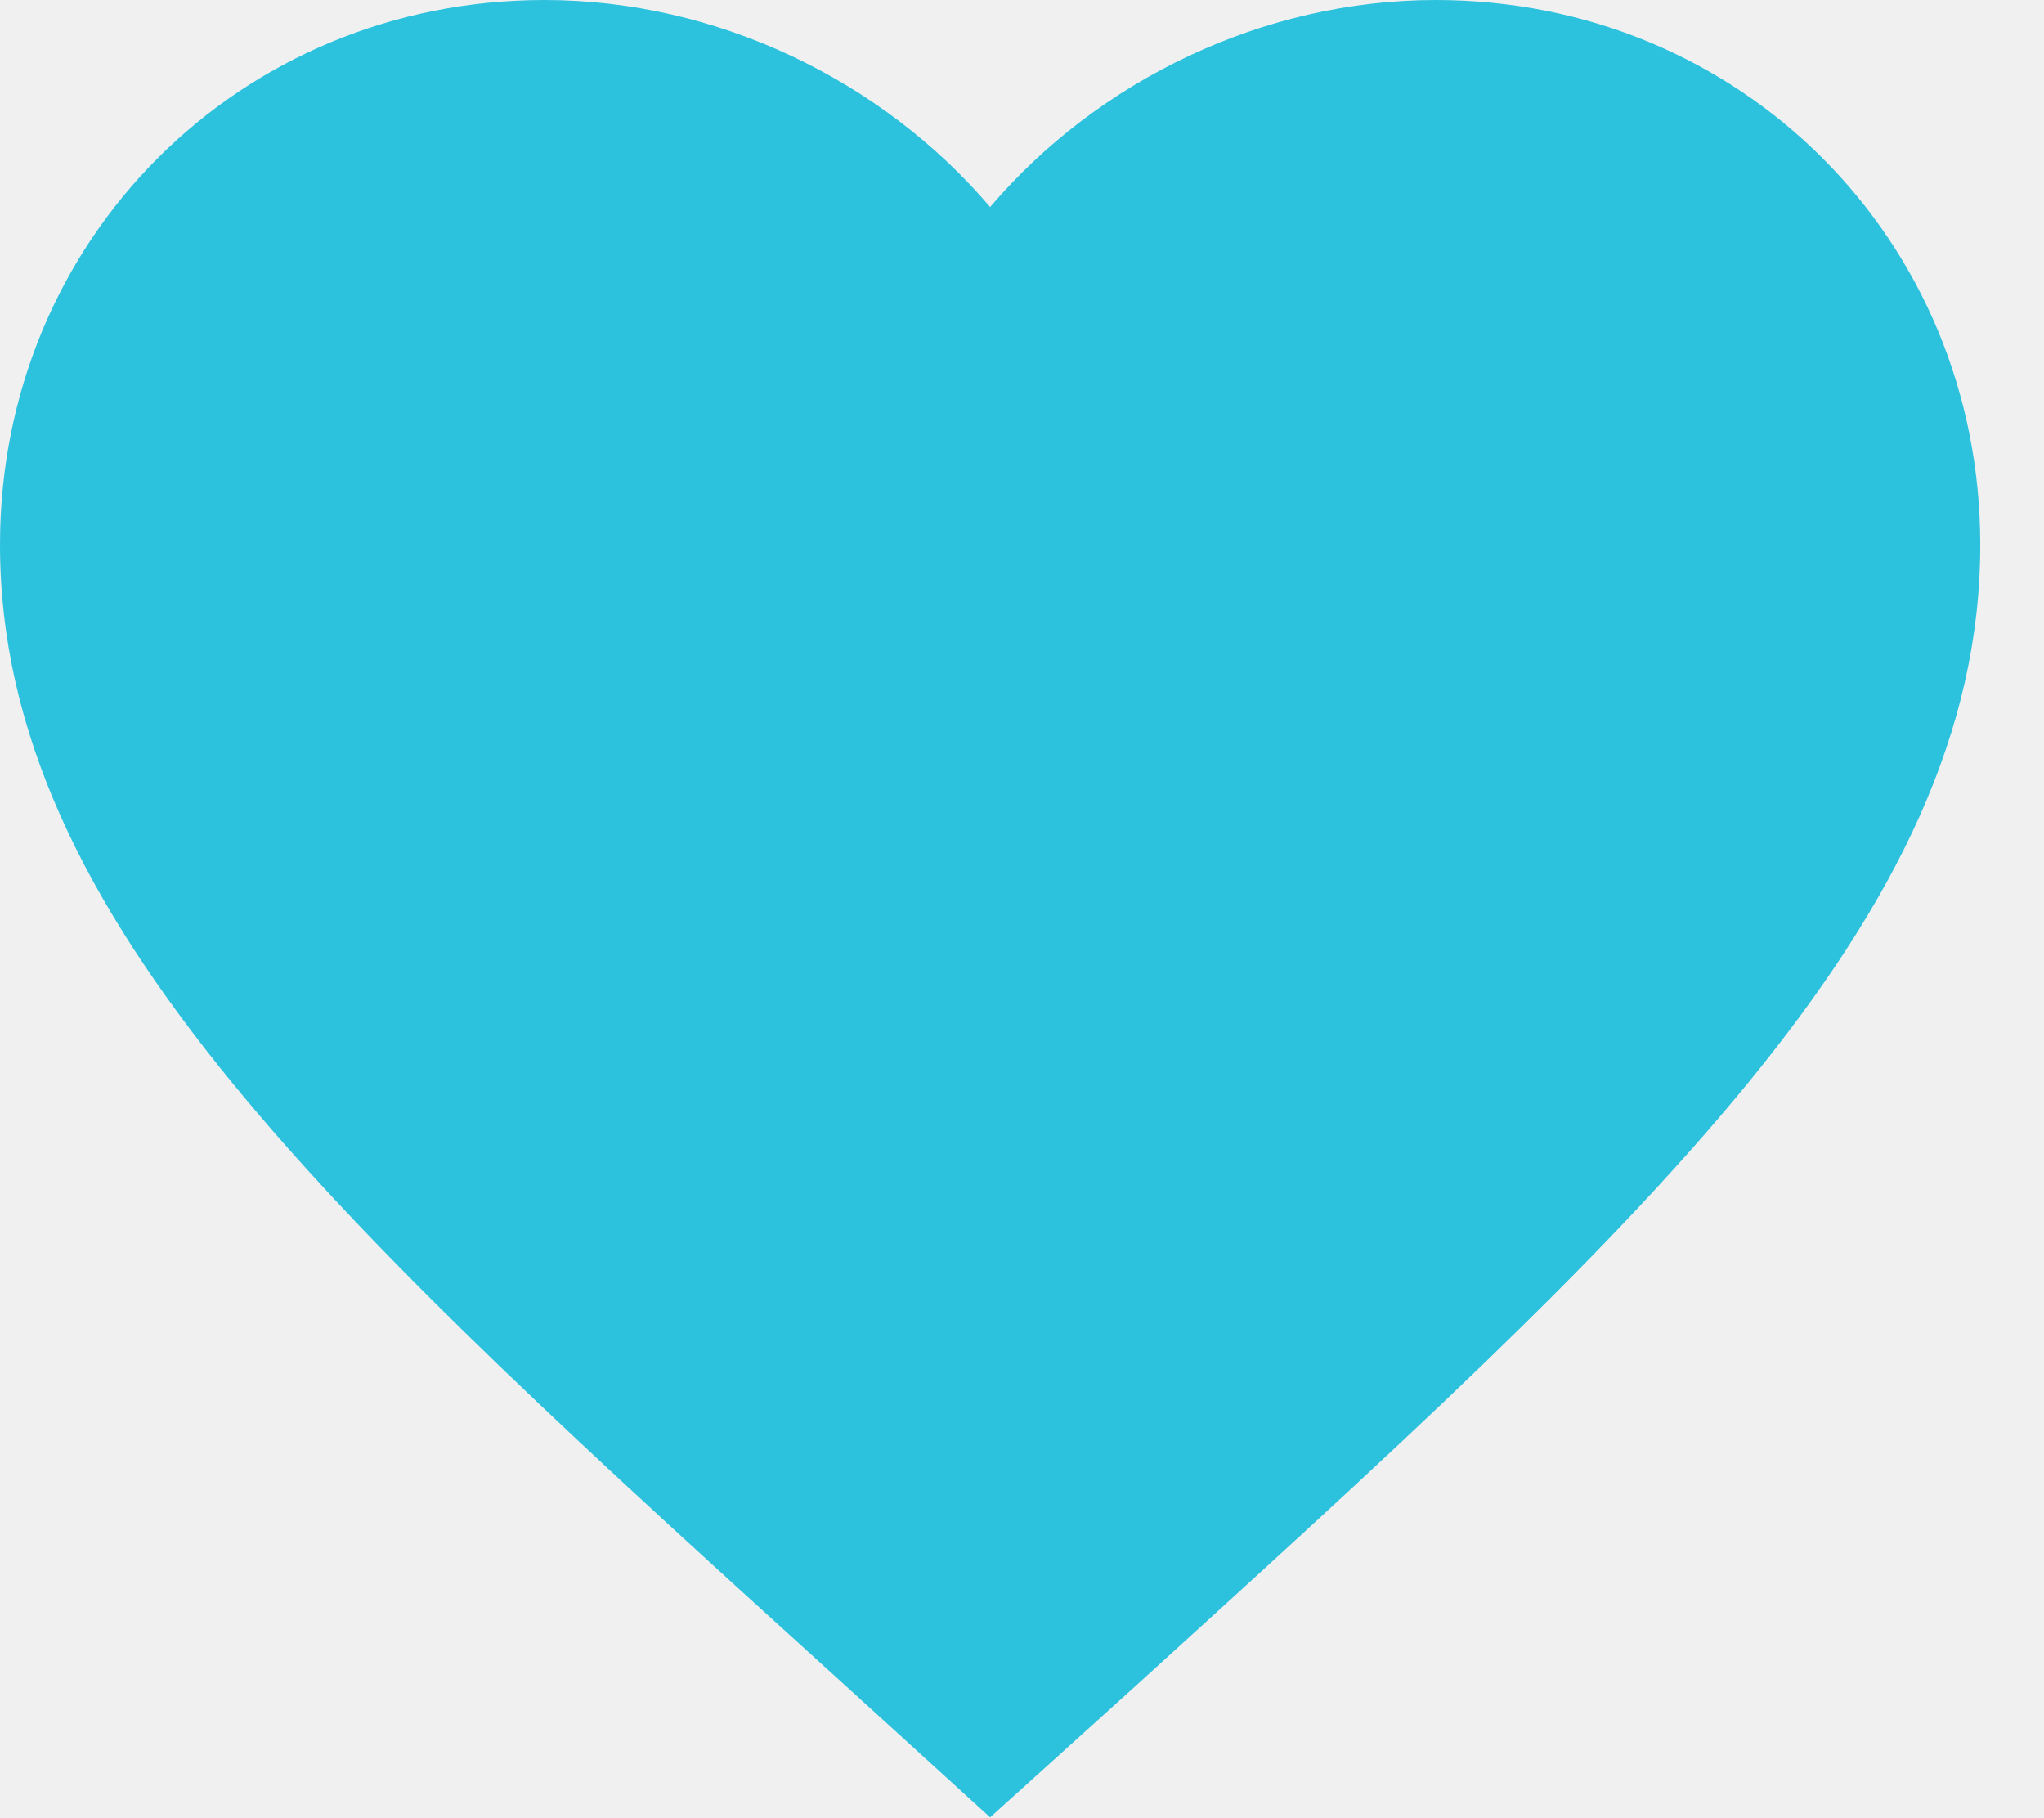
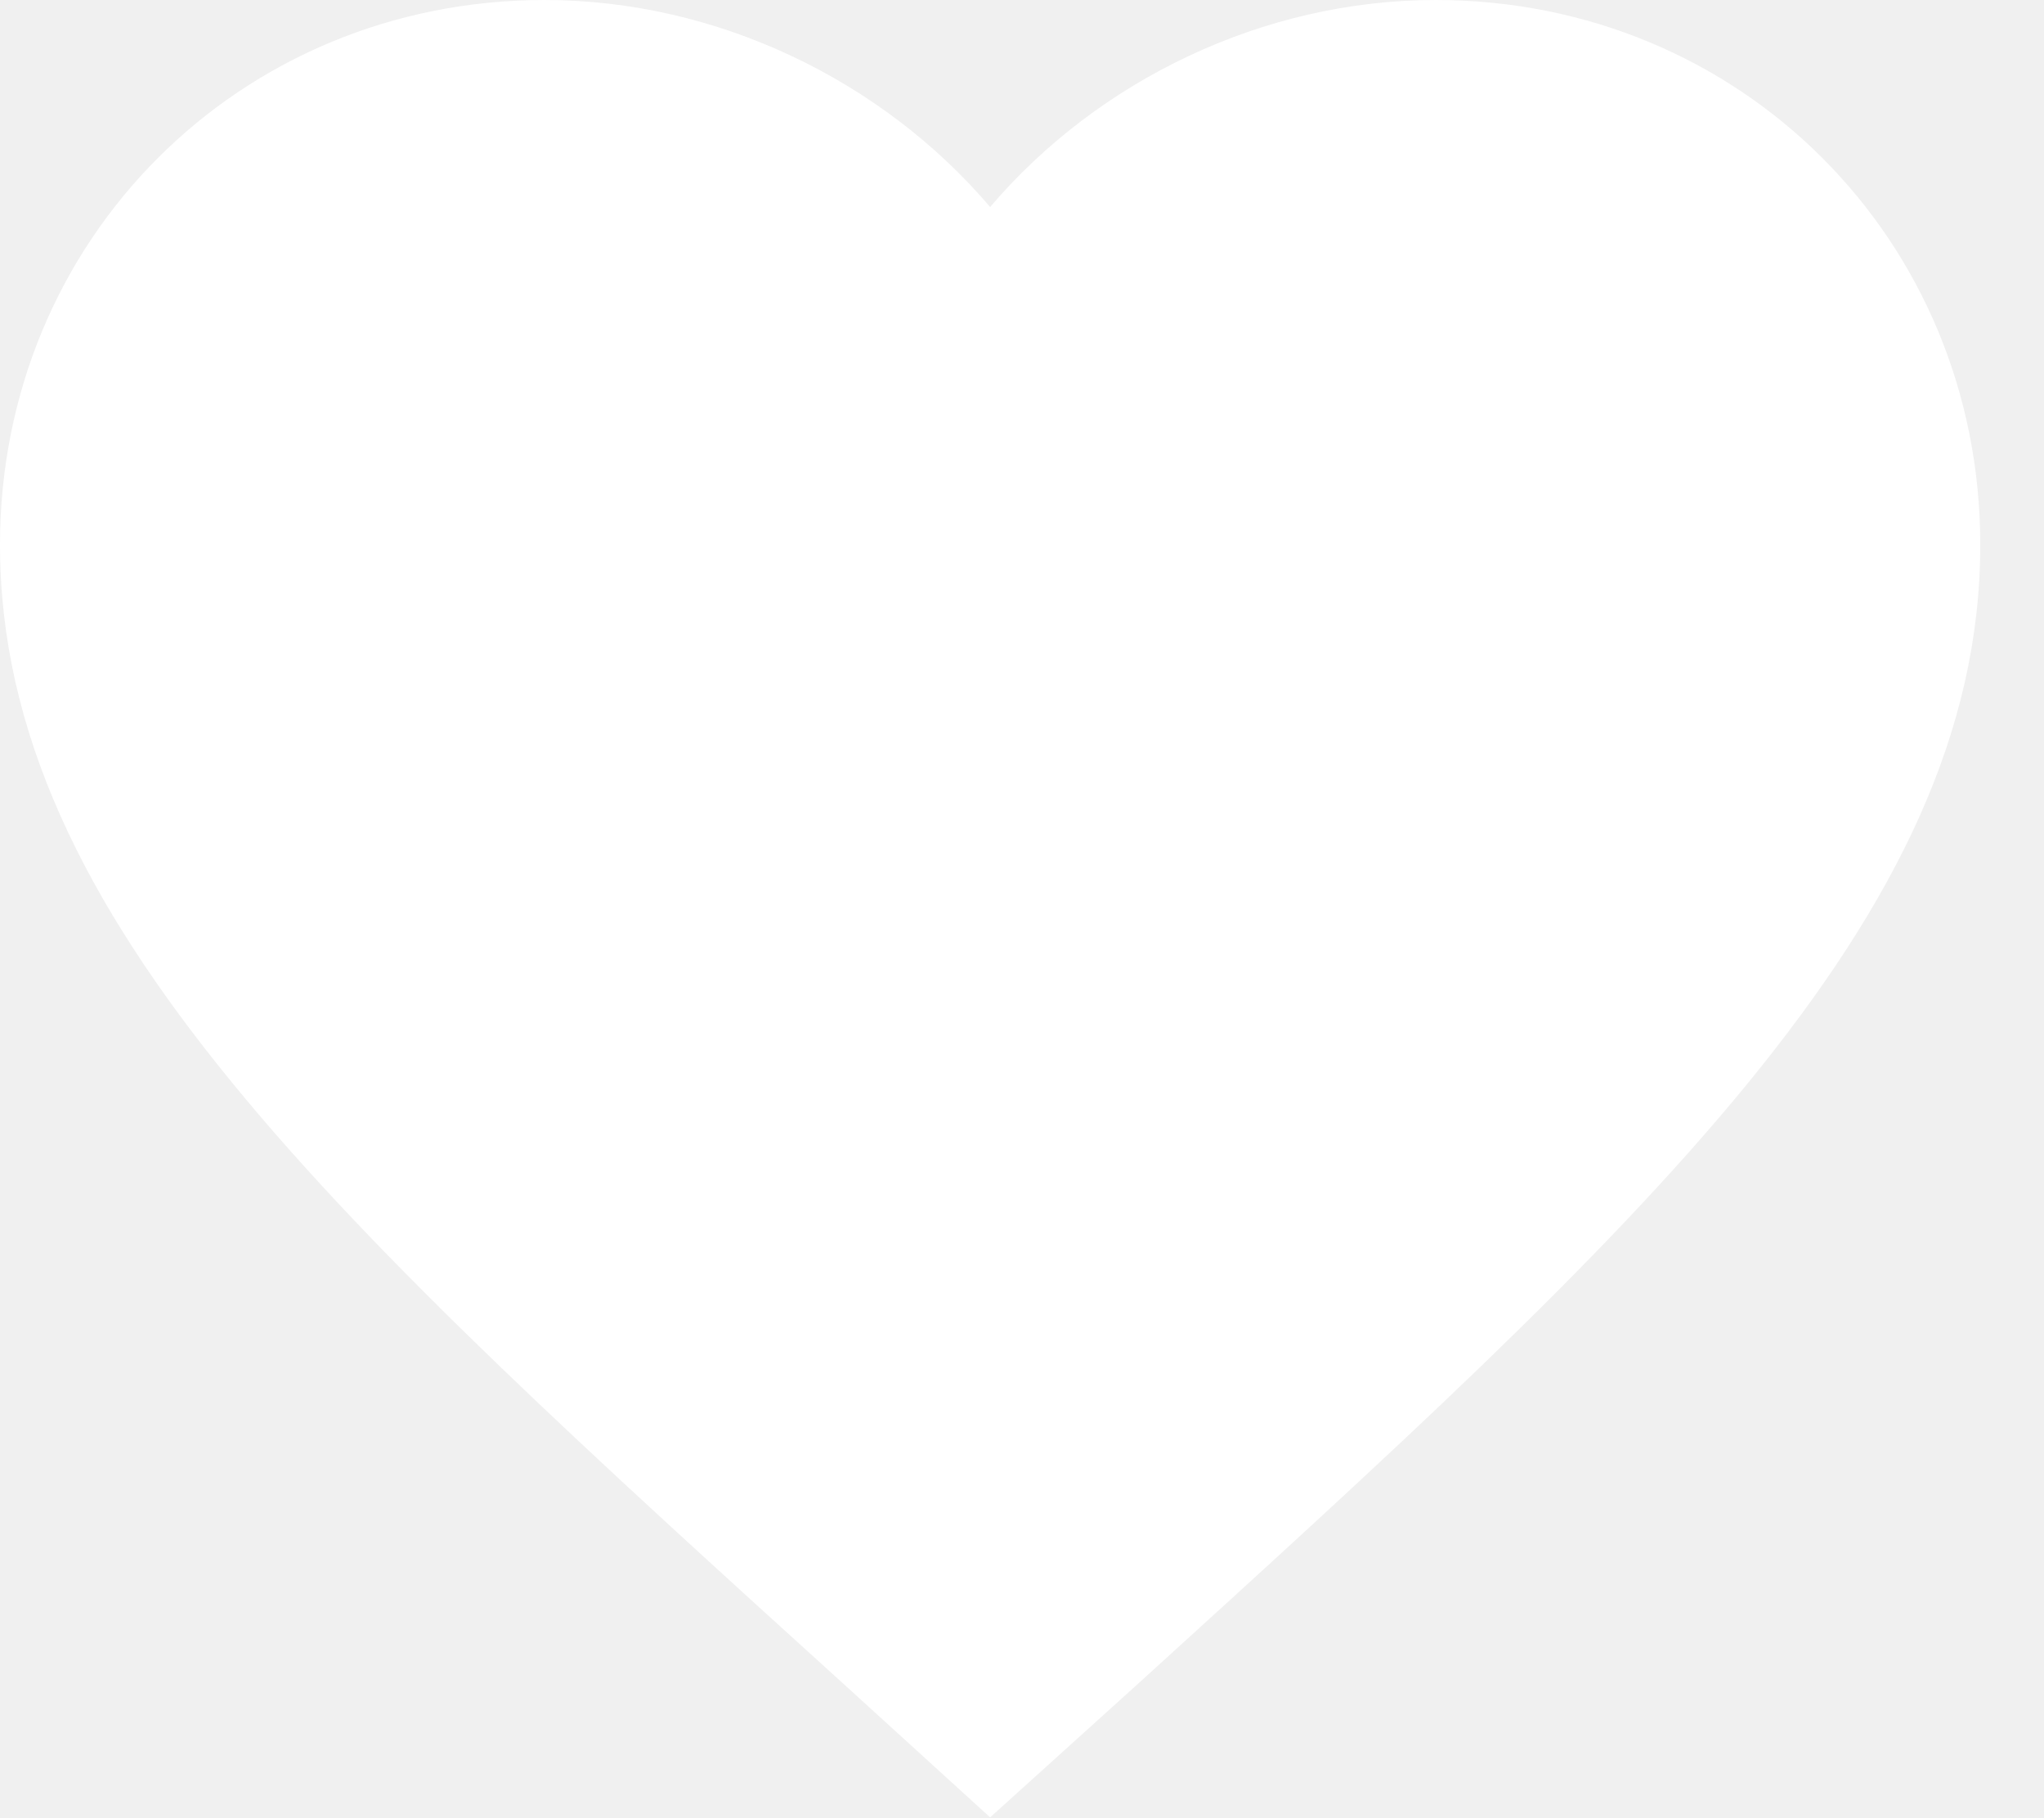
<svg xmlns="http://www.w3.org/2000/svg" width="27" height="24" viewBox="0 0 27 24" fill="none">
-   <path fill-rule="evenodd" clip-rule="evenodd" d="M13.079 24L11.183 22.274C4.447 16.166 0 12.137 0 7.193C0 3.165 3.165 0 7.193 0C9.469 0 11.653 1.059 13.079 2.734C14.505 1.059 16.689 0 18.965 0C22.993 0 26.158 3.165 26.158 7.193C26.158 12.137 21.711 16.166 14.976 22.287L13.079 24Z" fill="#2CC2DD" />
+   <path fill-rule="evenodd" clip-rule="evenodd" d="M13.079 24L11.183 22.274C4.447 16.166 0 12.137 0 7.193C0 3.165 3.165 0 7.193 0C9.469 0 11.653 1.059 13.079 2.734C14.505 1.059 16.689 0 18.965 0C22.993 0 26.158 3.165 26.158 7.193C26.158 12.137 21.711 16.166 14.976 22.287L13.079 24Z" fill="#FFFFFF" />
</svg>
